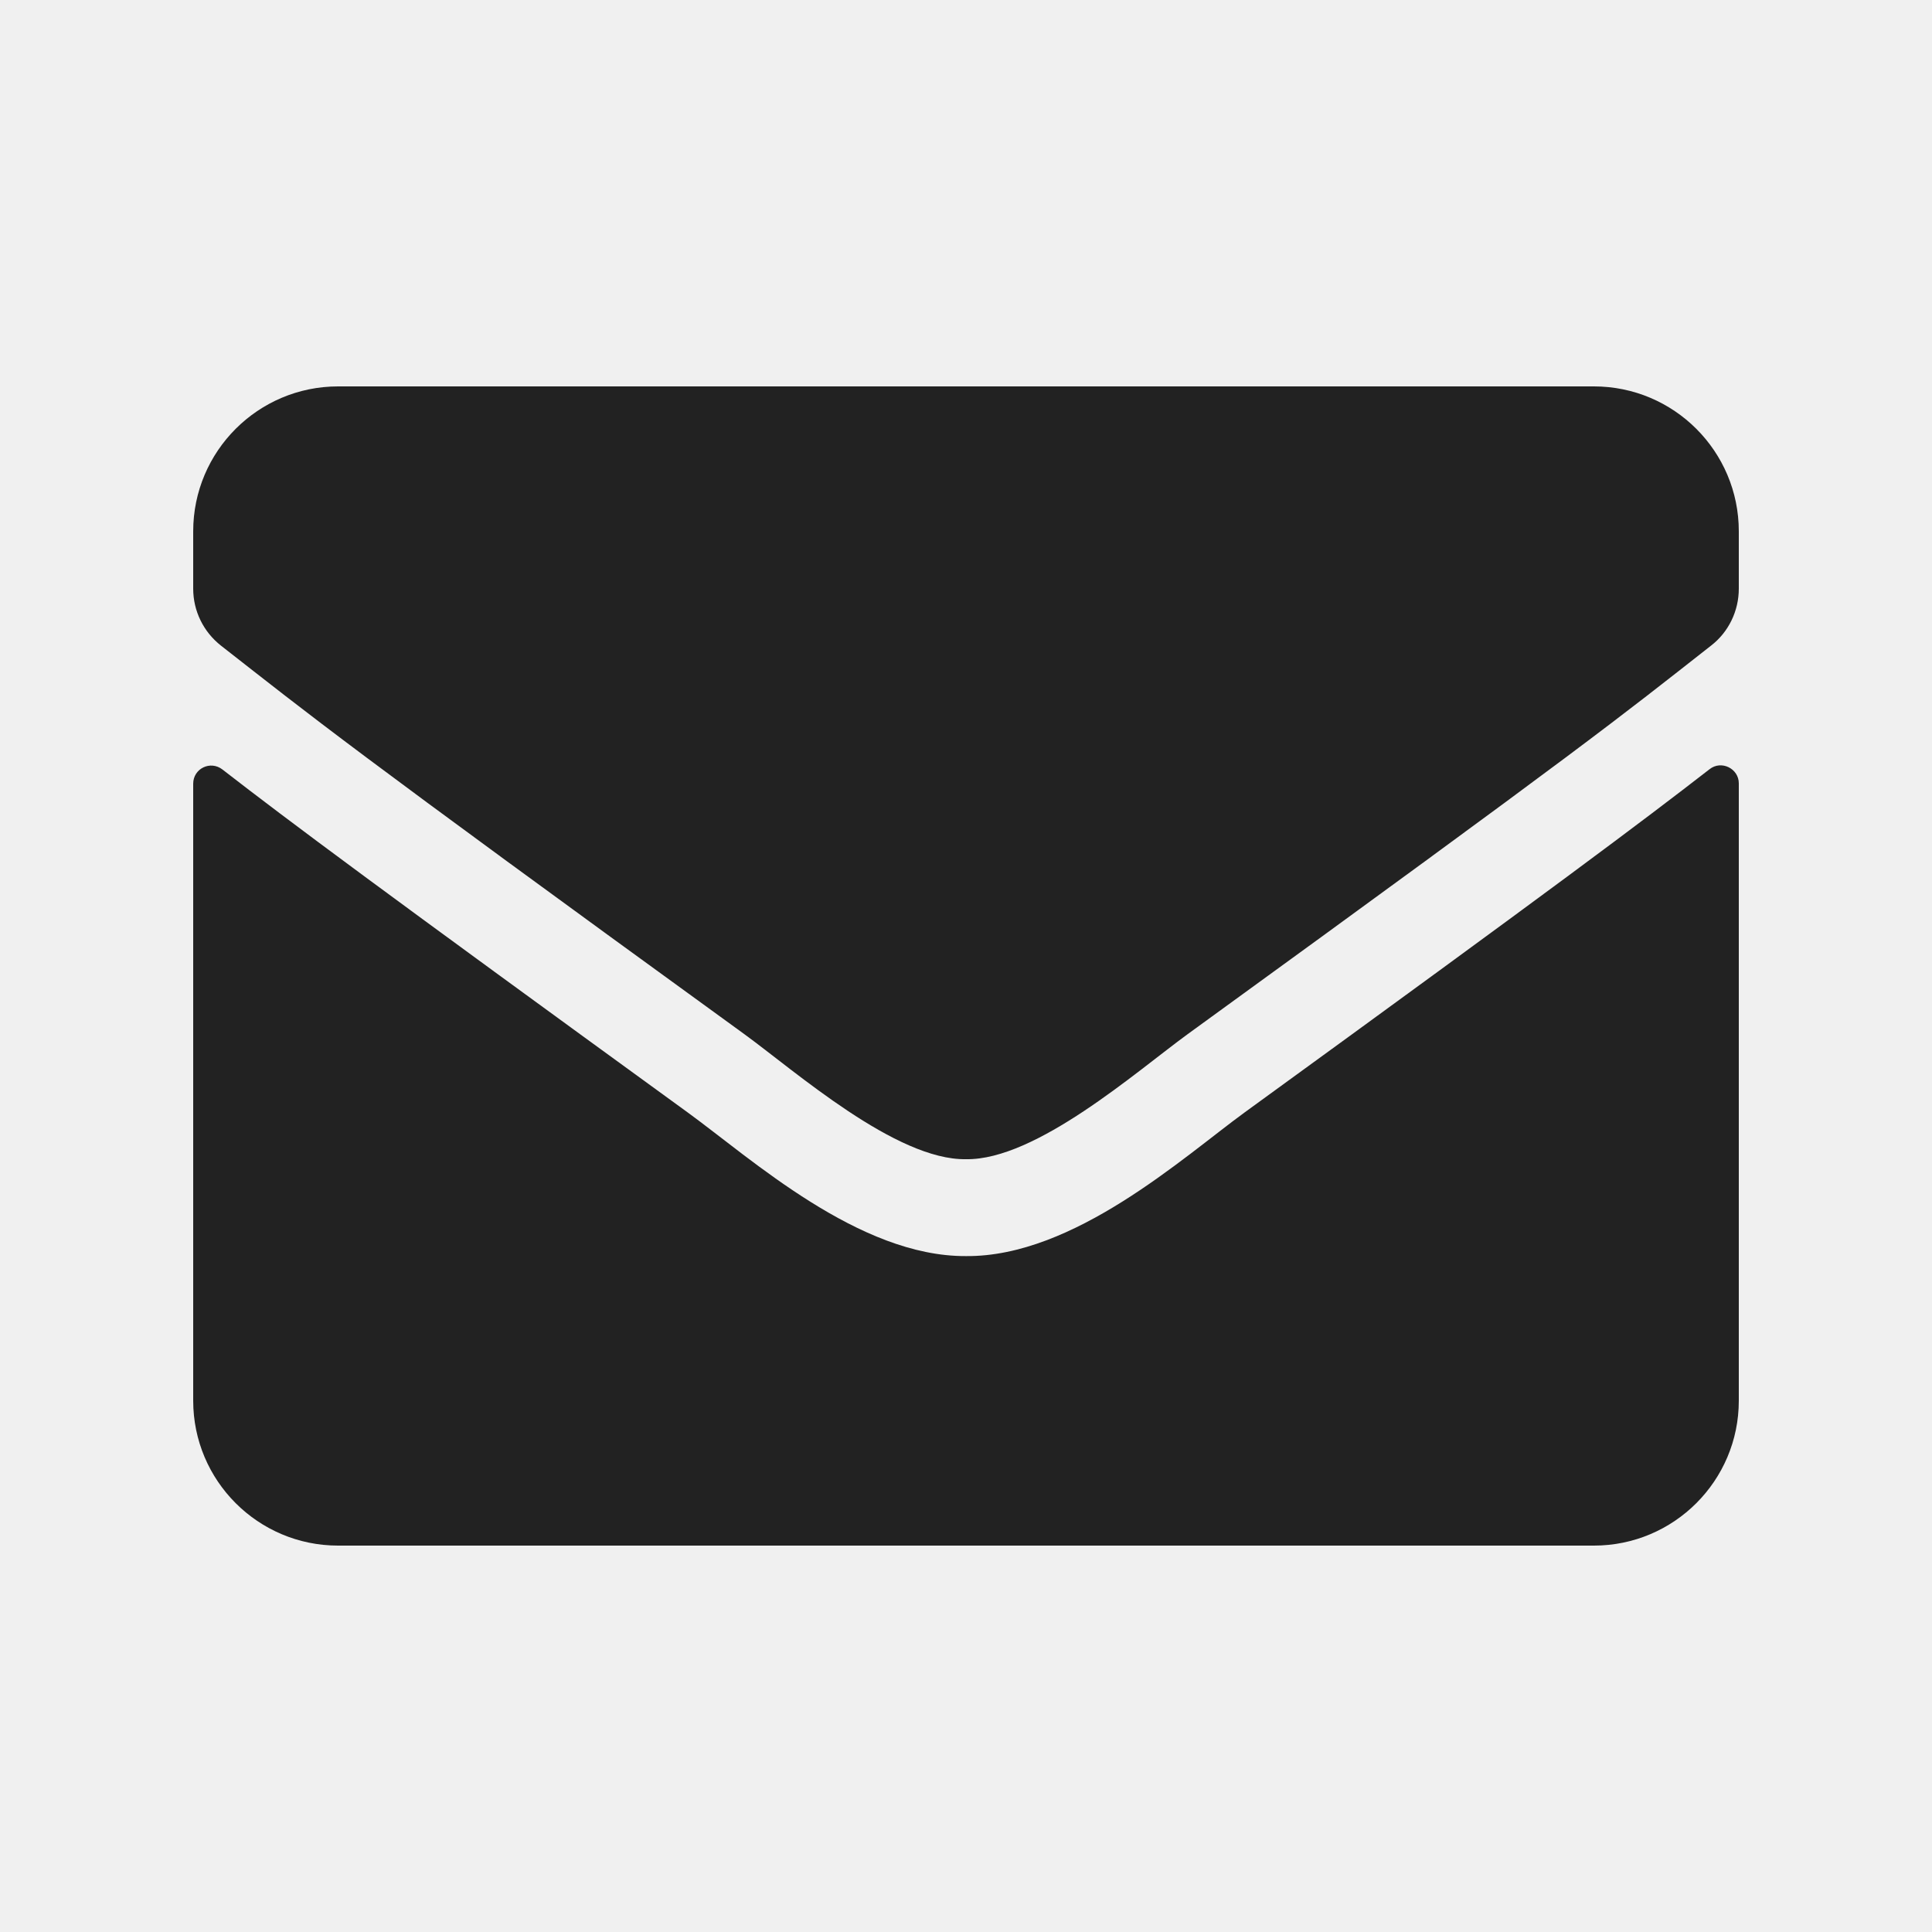
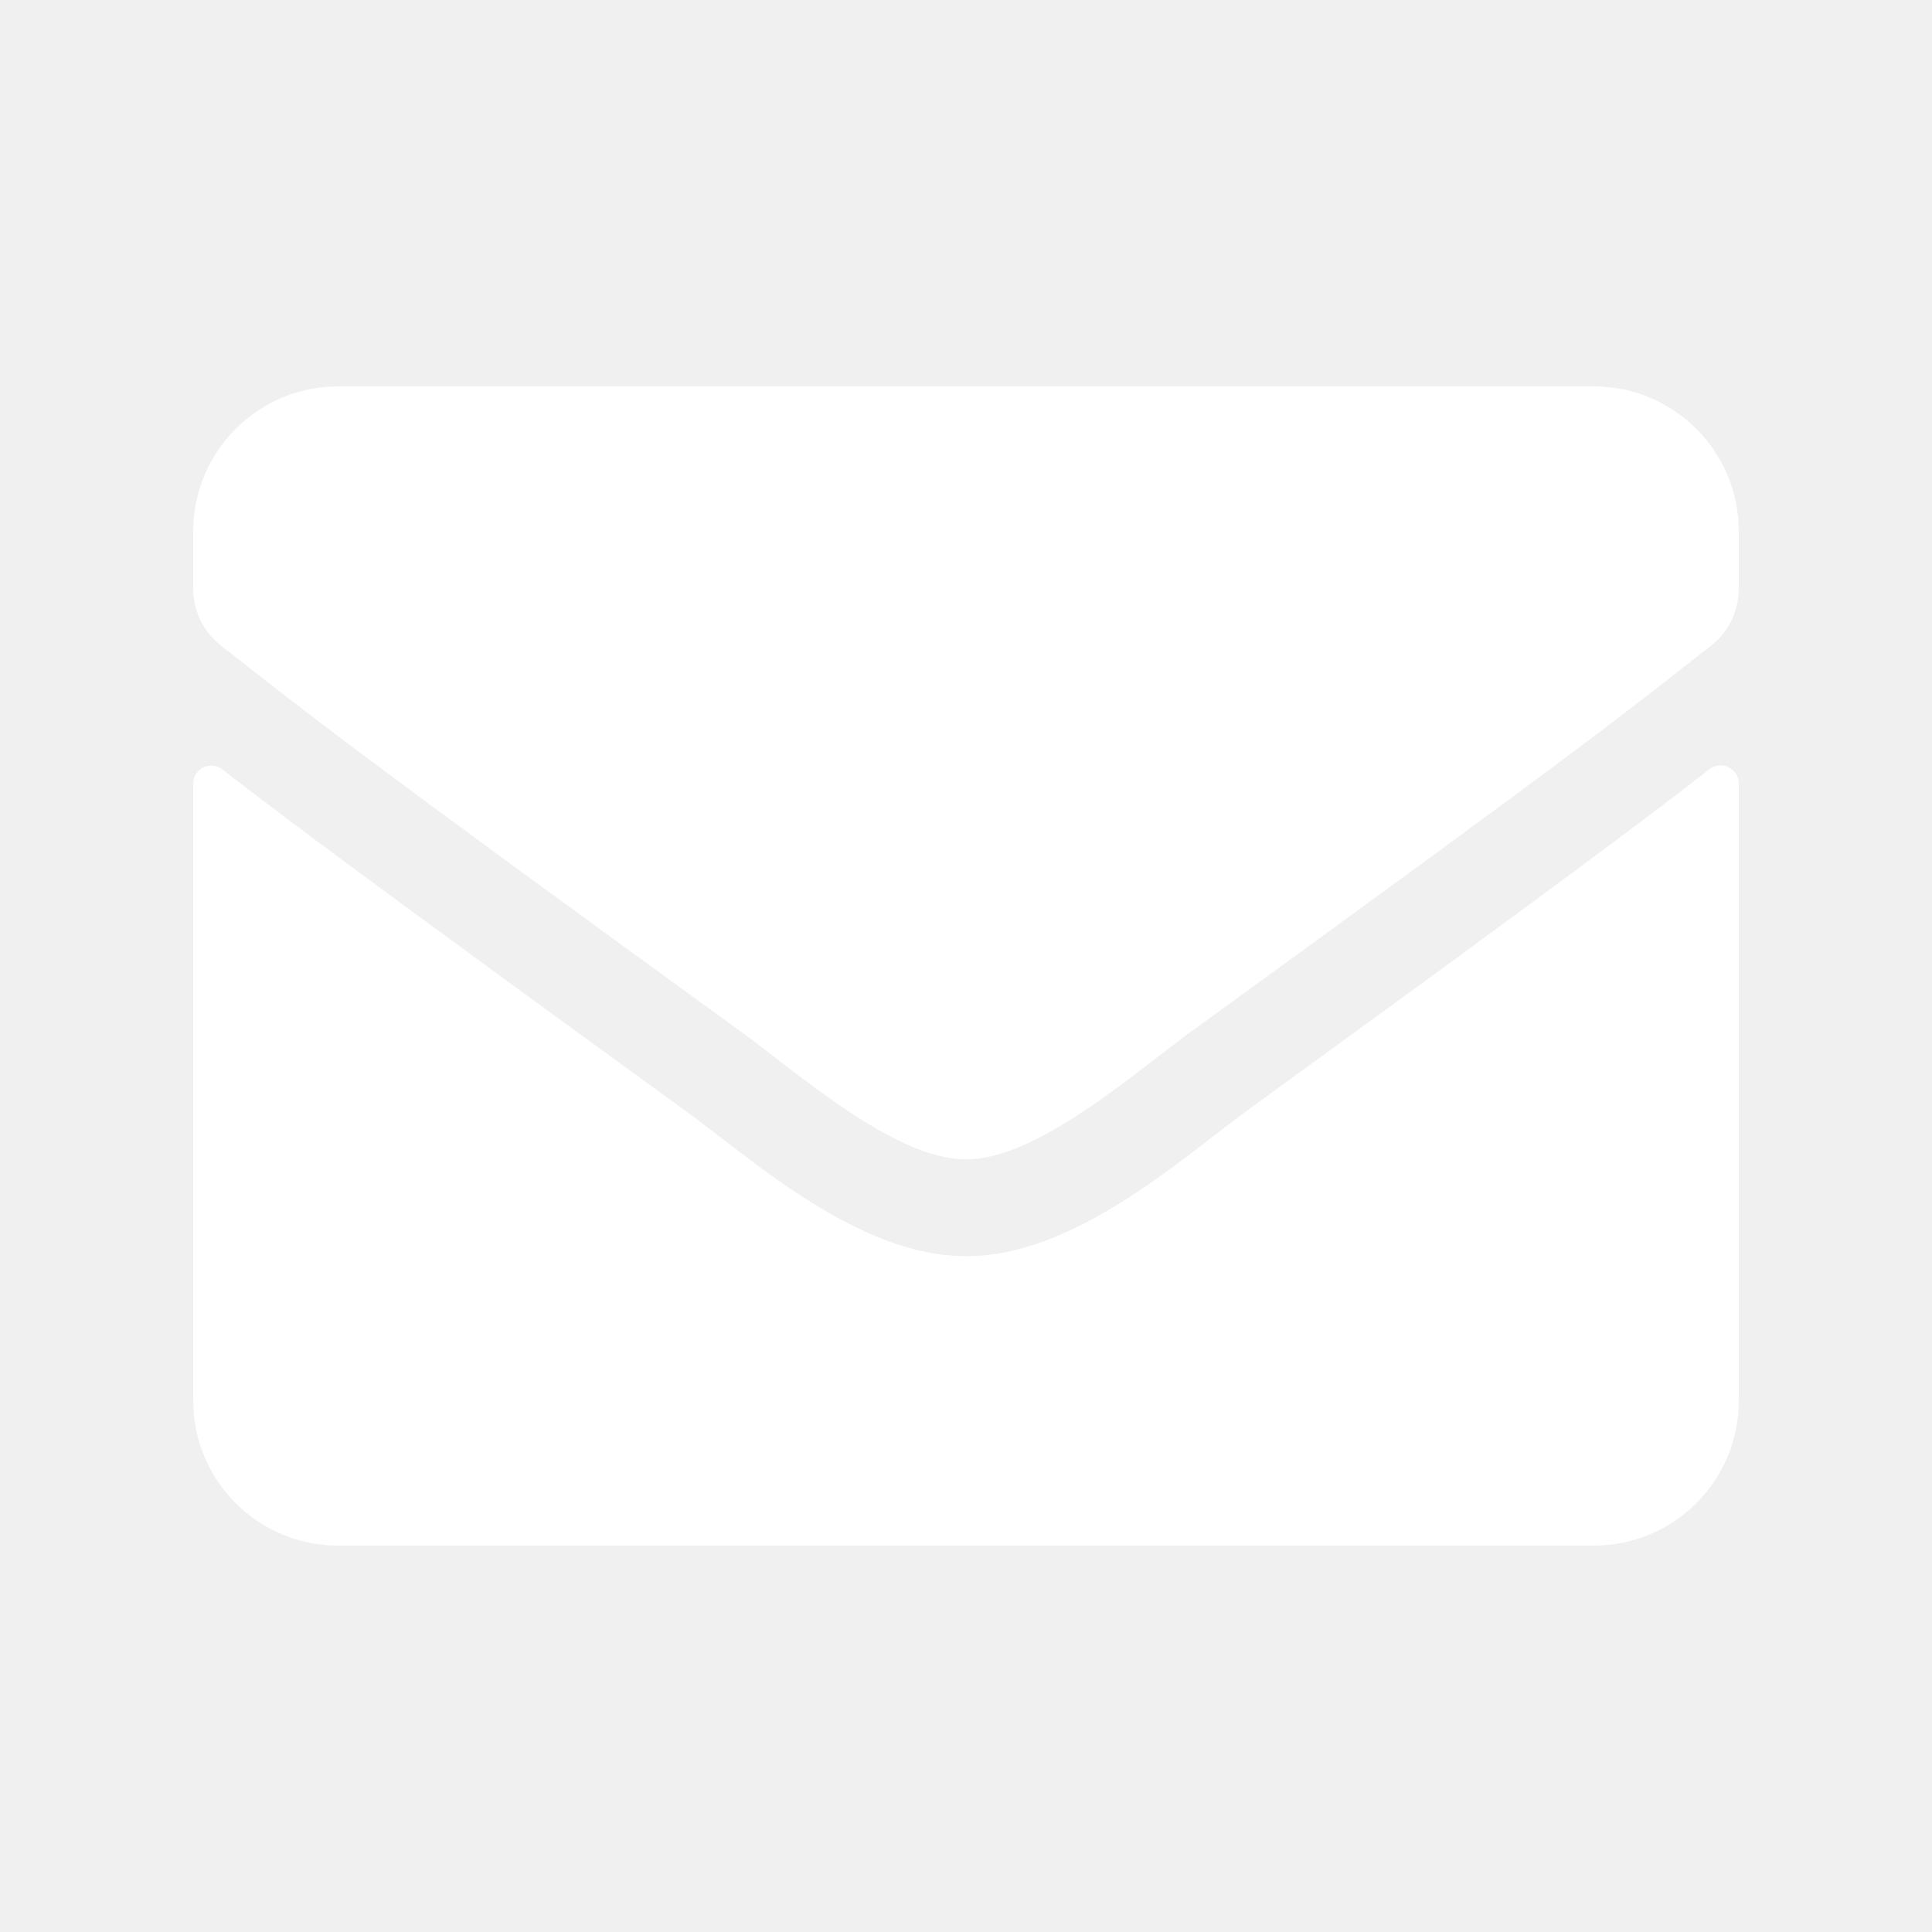
<svg xmlns="http://www.w3.org/2000/svg" width="20" height="20" viewBox="0 0 20 20">
-   <g fill="none">
-     <path fill="#FFF" fill-opacity="0" d="M0 0H20V20H0z" />
-     <path fill="#222" d="M17.697 7.963c.122-.097.303-.007.303.146V14.5c0 .828-.672 1.5-1.5 1.5h-13c-.828 0-1.5-.672-1.5-1.5V8.113c0-.157.178-.244.303-.147.7.543 1.628 1.234 4.816 3.55.66.48 1.772 1.493 2.881 1.487 1.116.01 2.25-1.025 2.884-1.487 3.188-2.316 4.113-3.01 4.813-3.553zM10 12c.725.012 1.769-.912 2.294-1.294 4.147-3.01 4.462-3.272 5.418-4.022.182-.14.288-.359.288-.59V5.5c0-.828-.672-1.5-1.5-1.5h-13C2.672 4 2 4.672 2 5.5v.594c0 .231.106.447.288.59.956.747 1.271 1.013 5.418 4.022.525.382 1.569 1.306 2.294 1.294z" />
+   <g fill="none" fill-rule="evenodd">
+     <g fill="#FFF" fill-rule="nonzero">
+       <g>
+         <path fill-opacity="0" d="M0 0H20V20H0z" />
+         <path d="M17.697 7.963c.122-.097.303-.007.303.146V14.5c0 .828-.672 1.5-1.5 1.5h-13c-.828 0-1.5-.672-1.5-1.5V8.113c0-.157.178-.244.303-.147.7.543 1.628 1.234 4.816 3.55.66.48 1.772 1.493 2.881 1.487 1.116.01 2.25-1.025 2.884-1.487 3.188-2.316 4.113-3.01 4.813-3.553zM10 12c.725.012 1.769-.912 2.294-1.294 4.147-3.01 4.462-3.272 5.418-4.022.182-.14.288-.359.288-.59V5.5c0-.828-.672-1.5-1.5-1.5h-13C2.672 4 2 4.672 2 5.5v.594c0 .231.106.447.288.59.956.747 1.271 1.013 5.418 4.022.525.382 1.569 1.306 2.294 1.294z" />
+       </g>
+     </g>
  </g>
</svg>
